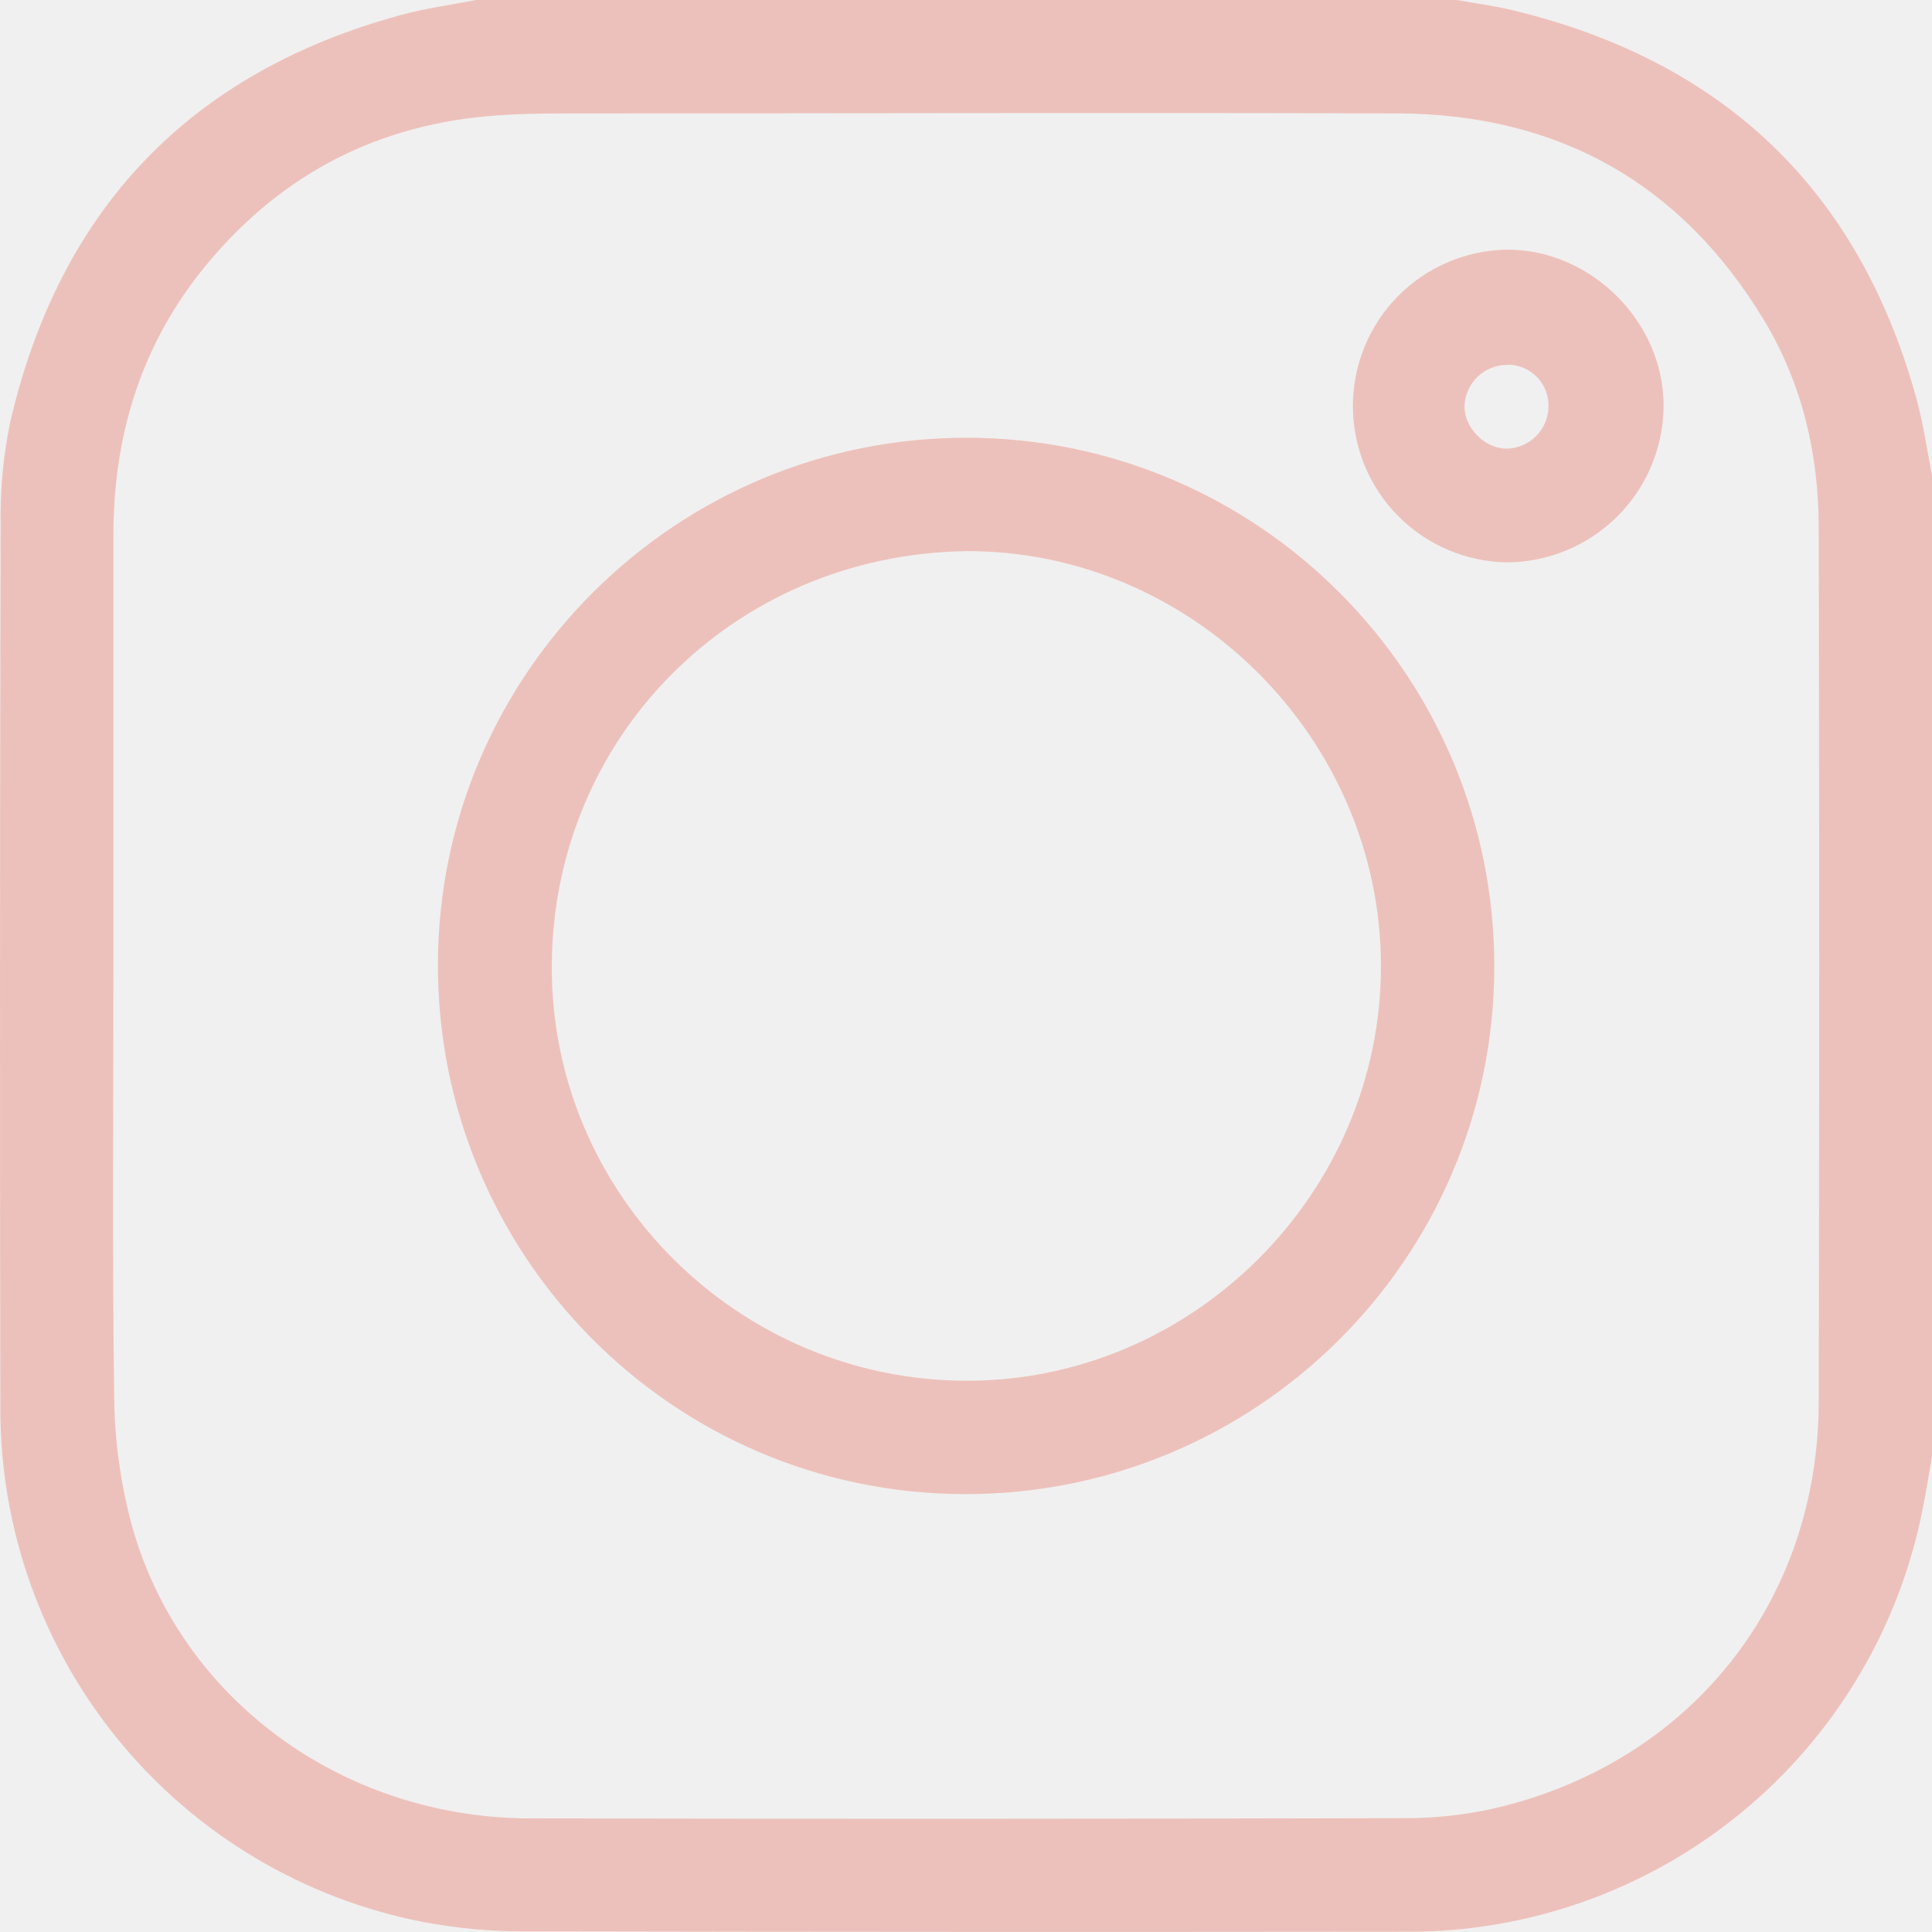
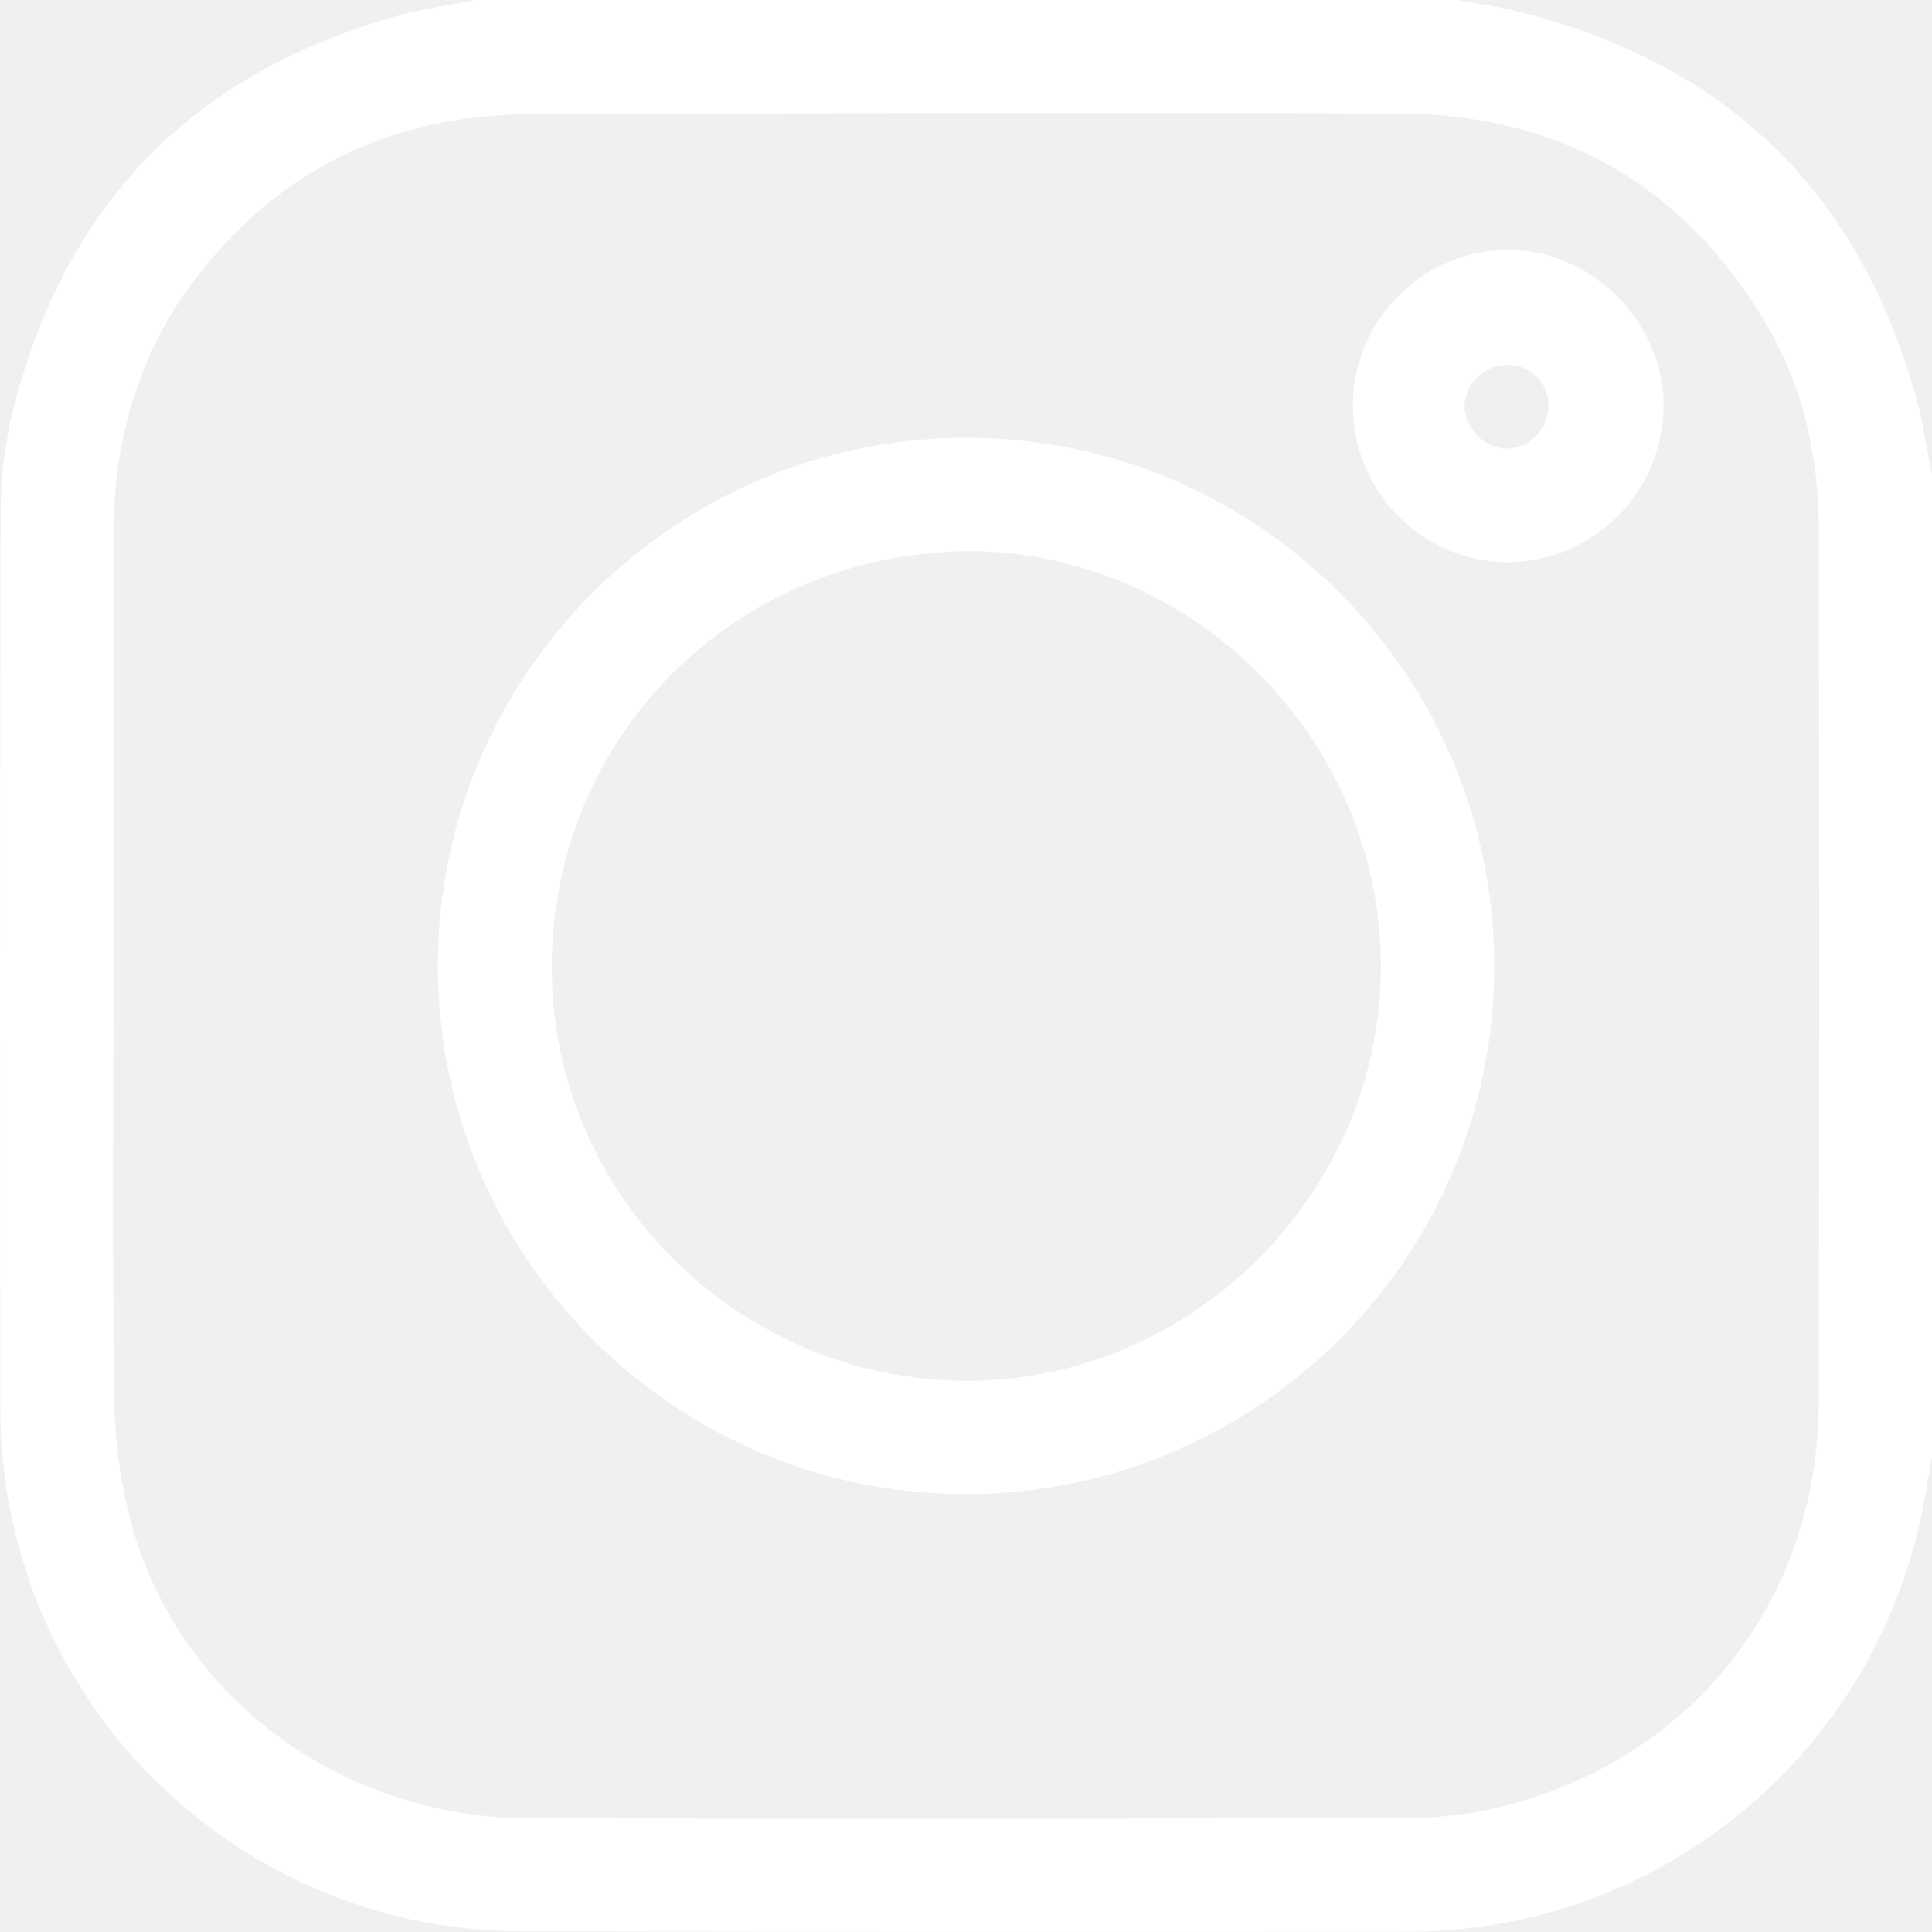
<svg xmlns="http://www.w3.org/2000/svg" width="40" height="40" viewBox="0 0 40 40" fill="none">
-   <path d="M40 9.842V30.153C39.935 30.52 39.88 30.89 39.804 31.255C39.316 33.726 37.982 35.95 36.032 37.545C34.082 39.14 31.638 40.006 29.119 39.994C23.04 40.001 16.962 39.999 10.884 39.987C10.168 39.99 9.455 39.924 8.752 39.791C6.287 39.31 4.066 37.986 2.47 36.047C0.875 34.107 0.004 31.673 0.007 29.161C-0.004 23.057 -0.002 16.953 0.013 10.848C0.001 10.133 0.069 9.419 0.216 8.719C1.242 4.331 3.924 1.508 8.286 0.314C8.797 0.174 9.326 0.103 9.851 0H30.157C30.539 0.068 30.926 0.118 31.302 0.208C35.681 1.258 38.499 3.933 39.688 8.29C39.826 8.799 39.897 9.325 40 9.842ZM2.348 19.988C2.348 22.968 2.323 25.949 2.364 28.93C2.373 29.798 2.489 30.663 2.709 31.504C3.678 35.135 7.06 37.639 10.972 37.648C16.997 37.66 23.024 37.658 29.051 37.643C29.676 37.647 30.299 37.581 30.91 37.447C34.977 36.512 37.645 33.184 37.655 29.026C37.669 23.001 37.669 16.974 37.655 10.947C37.655 9.415 37.318 7.95 36.521 6.628C34.805 3.787 32.256 2.366 28.954 2.348C23.227 2.329 17.5 2.348 11.773 2.348C11.202 2.348 10.626 2.356 10.058 2.409C7.656 2.632 5.703 3.709 4.196 5.577C2.905 7.184 2.348 9.044 2.348 11.085V19.988Z" fill="#EDC1BB" />
-   <path d="M20.033 9.063C26.065 9.075 30.956 13.999 30.938 20.038C30.92 26.078 25.994 30.956 19.953 30.934C13.911 30.913 9.041 25.981 9.067 19.938C9.093 13.926 14.01 9.049 20.033 9.063ZM19.991 11.411C15.171 11.488 11.43 15.274 11.424 20.02C11.418 24.741 15.292 28.573 19.995 28.587C24.698 28.601 28.595 24.699 28.591 19.997C28.587 15.295 24.679 11.388 19.991 11.41V11.411Z" fill="#EDC1BB" />
-   <path d="M31.195 11.643C30.346 11.629 29.537 11.283 28.941 10.678C28.345 10.073 28.011 9.258 28.01 8.41C28.009 7.561 28.341 6.745 28.936 6.139C29.53 5.533 30.338 5.185 31.187 5.169C32.942 5.155 34.461 6.675 34.443 8.428C34.432 9.283 34.085 10.099 33.477 10.7C32.869 11.301 32.05 11.64 31.195 11.643ZM31.218 7.555C30.988 7.551 30.766 7.637 30.599 7.793C30.432 7.95 30.333 8.166 30.322 8.395C30.308 8.843 30.721 9.276 31.178 9.289C31.407 9.289 31.628 9.2 31.792 9.04C31.957 8.88 32.052 8.663 32.059 8.434C32.064 8.32 32.047 8.206 32.007 8.099C31.967 7.992 31.906 7.895 31.827 7.812C31.748 7.73 31.654 7.664 31.549 7.619C31.444 7.574 31.331 7.551 31.218 7.551V7.555Z" fill="#EDC1BB" />
+   <path d="M40 9.842V30.153C39.935 30.52 39.88 30.89 39.804 31.255C39.316 33.726 37.982 35.95 36.032 37.545C34.082 39.14 31.638 40.006 29.119 39.994C23.04 40.001 16.962 39.999 10.884 39.987C10.168 39.99 9.455 39.924 8.752 39.791C6.287 39.31 4.066 37.986 2.47 36.047C0.875 34.107 0.004 31.673 0.007 29.161C-0.004 23.057 -0.002 16.953 0.013 10.848C0.001 10.133 0.069 9.419 0.216 8.719C1.242 4.331 3.924 1.508 8.286 0.314C8.797 0.174 9.326 0.103 9.851 0H30.157C30.539 0.068 30.926 0.118 31.302 0.208C35.681 1.258 38.499 3.933 39.688 8.29C39.826 8.799 39.897 9.325 40 9.842ZM2.348 19.988C2.348 22.968 2.323 25.949 2.364 28.93C2.373 29.798 2.489 30.663 2.709 31.504C3.678 35.135 7.06 37.639 10.972 37.648C16.997 37.66 23.024 37.658 29.051 37.643C29.676 37.647 30.299 37.581 30.91 37.447C34.977 36.512 37.645 33.184 37.655 29.026C37.669 23.001 37.669 16.974 37.655 10.947C37.655 9.415 37.318 7.95 36.521 6.628C34.805 3.787 32.256 2.366 28.954 2.348C23.227 2.329 17.5 2.348 11.773 2.348C11.202 2.348 10.626 2.356 10.058 2.409C7.656 2.632 5.703 3.709 4.196 5.577C2.905 7.184 2.348 9.044 2.348 11.085V19.988Z" fill="white" />
+   <path d="M20.032 9.063C26.064 9.075 30.955 13.998 30.937 20.038C30.92 26.078 25.994 30.956 19.952 30.934C13.911 30.913 9.04 25.981 9.066 19.938C9.092 13.926 14.009 9.049 20.032 9.063ZM19.99 11.411C15.17 11.488 11.43 15.273 11.424 20.02C11.418 24.741 15.291 28.573 19.994 28.587C24.697 28.601 28.594 24.699 28.59 19.997C28.586 15.295 24.679 11.388 19.99 11.41V11.411Z" fill="white" />
+   <path d="M31.196 11.643C30.347 11.629 29.538 11.283 28.942 10.678C28.346 10.073 28.012 9.258 28.011 8.41C28.009 7.561 28.342 6.745 28.936 6.139C29.53 5.533 30.339 5.185 31.188 5.169C32.943 5.155 34.462 6.675 34.444 8.428C34.432 9.283 34.085 10.099 33.478 10.7C32.87 11.301 32.051 11.64 31.196 11.643ZM31.218 7.555C30.989 7.551 30.767 7.637 30.6 7.793C30.433 7.95 30.333 8.166 30.323 8.395C30.308 8.843 30.721 9.276 31.179 9.289C31.408 9.289 31.628 9.2 31.793 9.04C31.957 8.88 32.053 8.663 32.06 8.434C32.065 8.32 32.047 8.206 32.008 8.099C31.968 7.992 31.907 7.895 31.828 7.812C31.749 7.73 31.655 7.664 31.55 7.619C31.445 7.574 31.332 7.551 31.218 7.551V7.555Z" fill="white" />
</svg>
